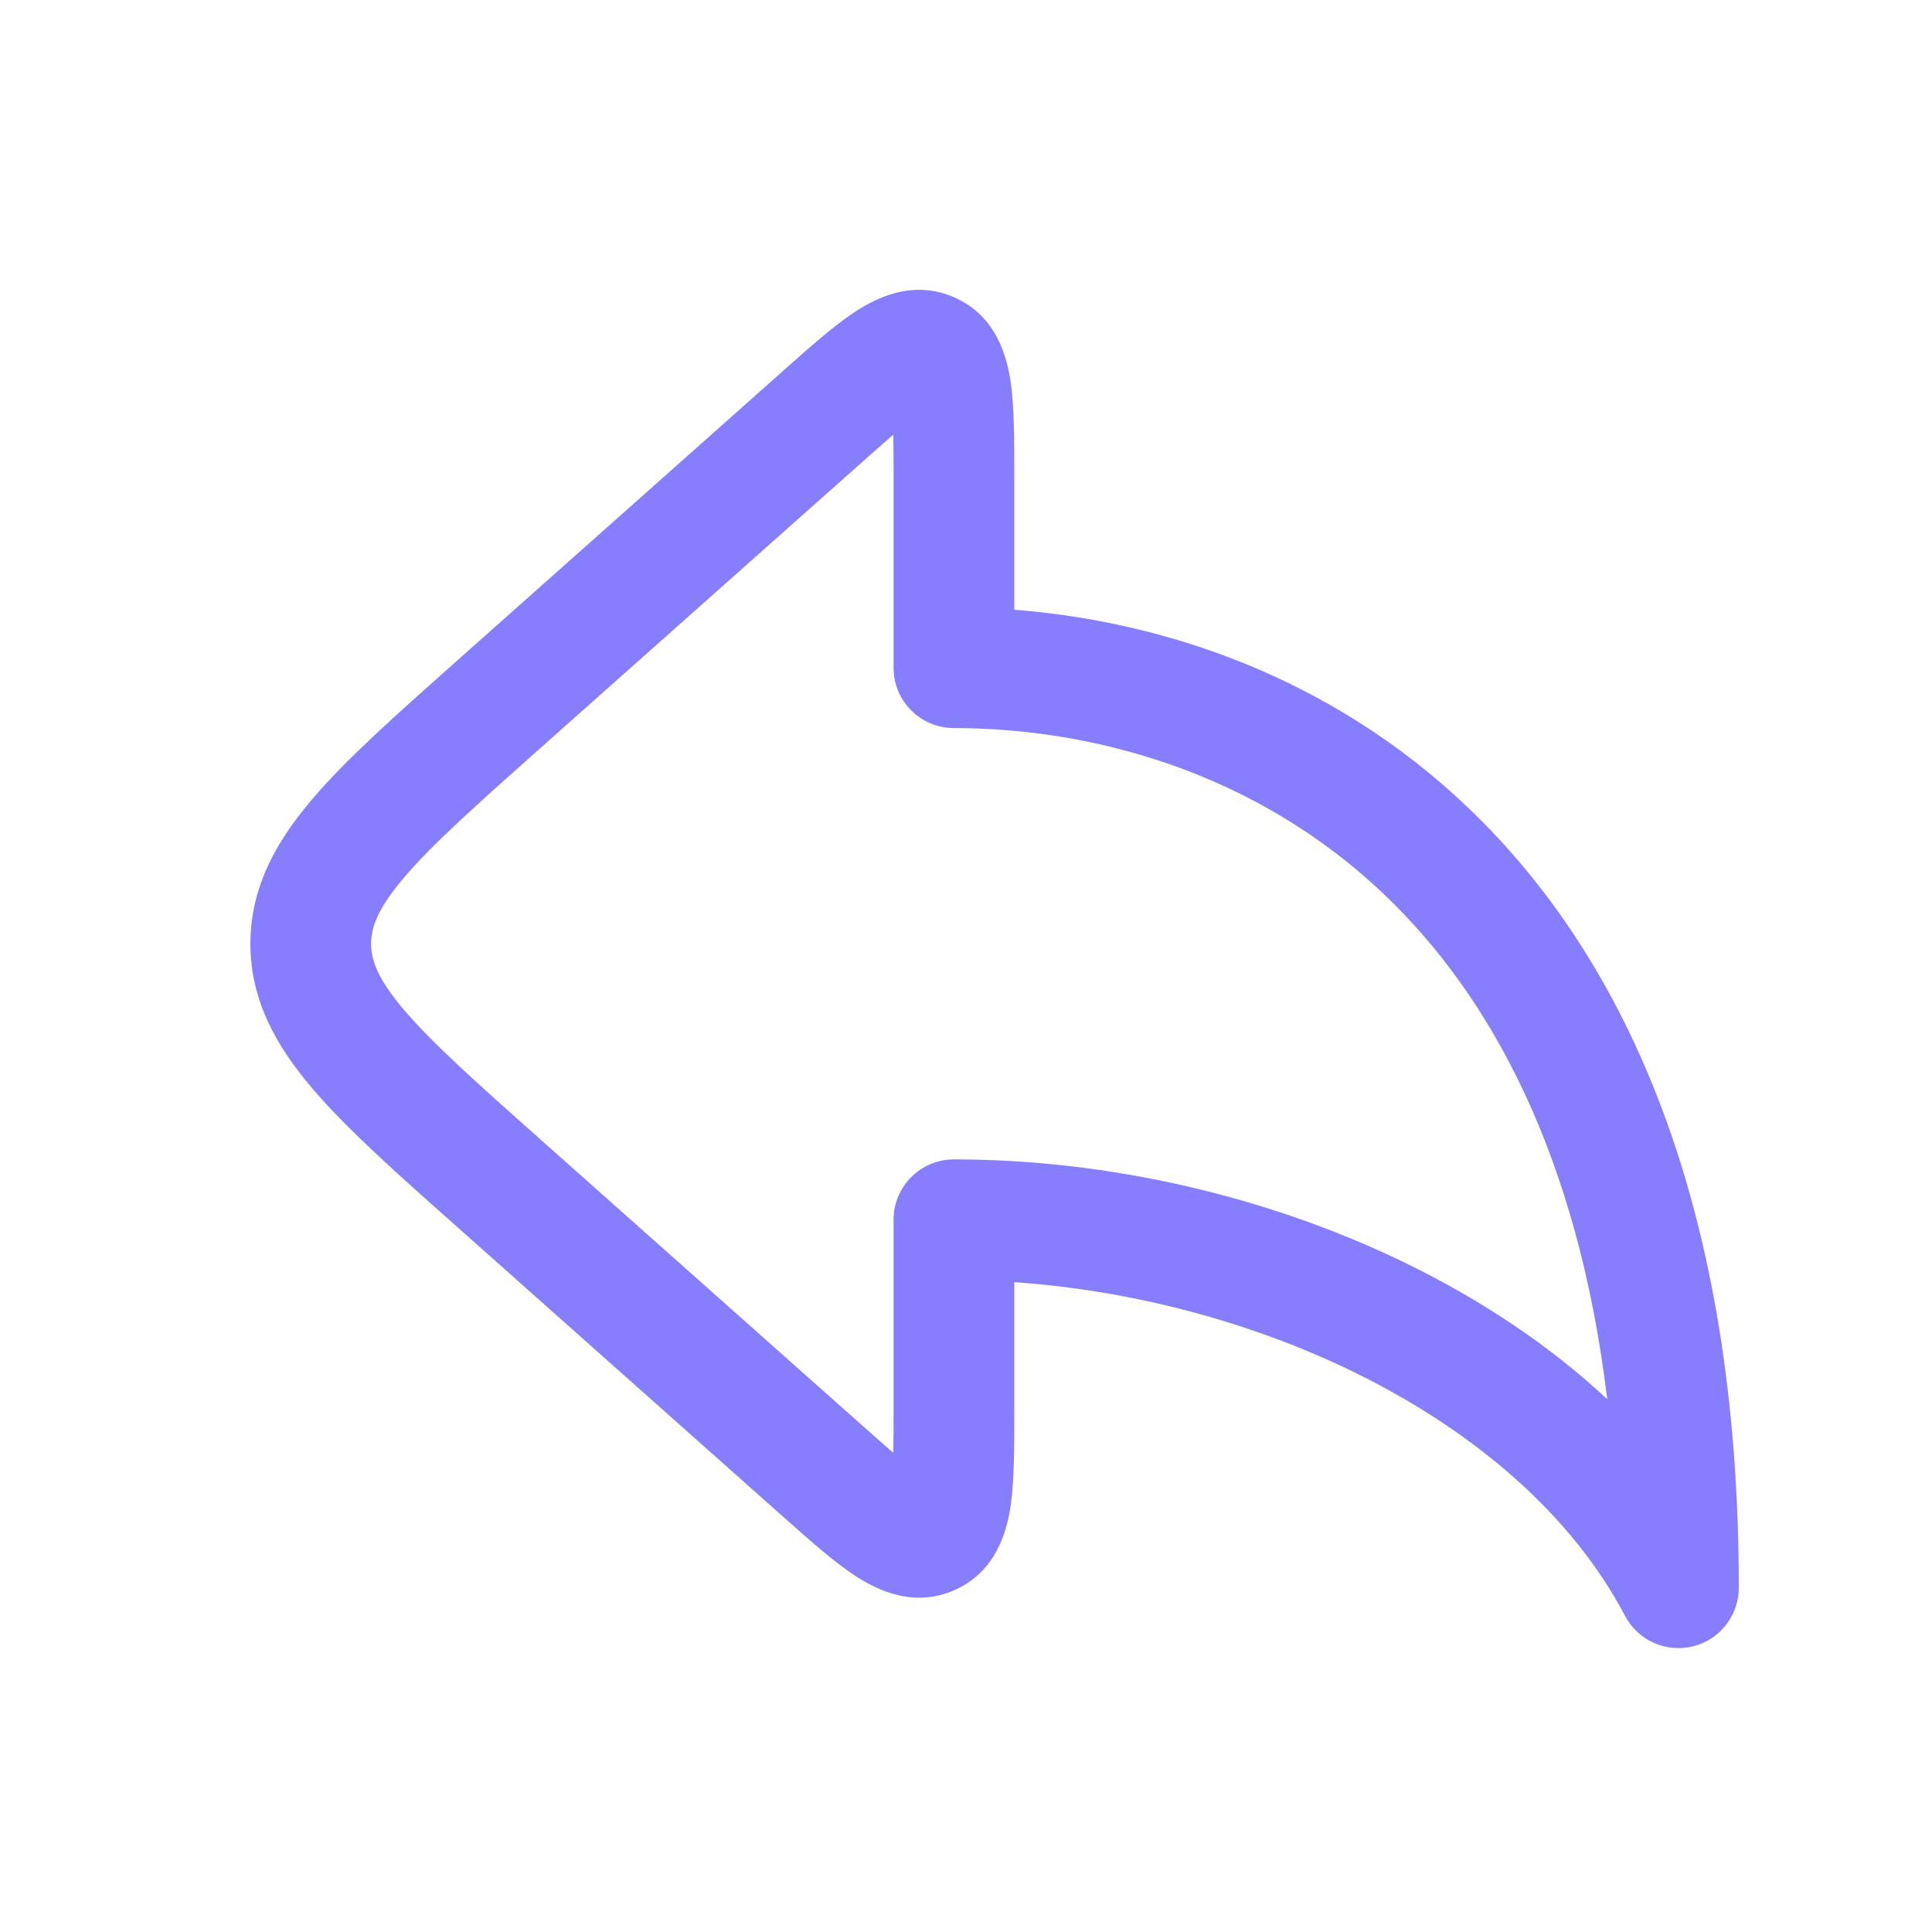
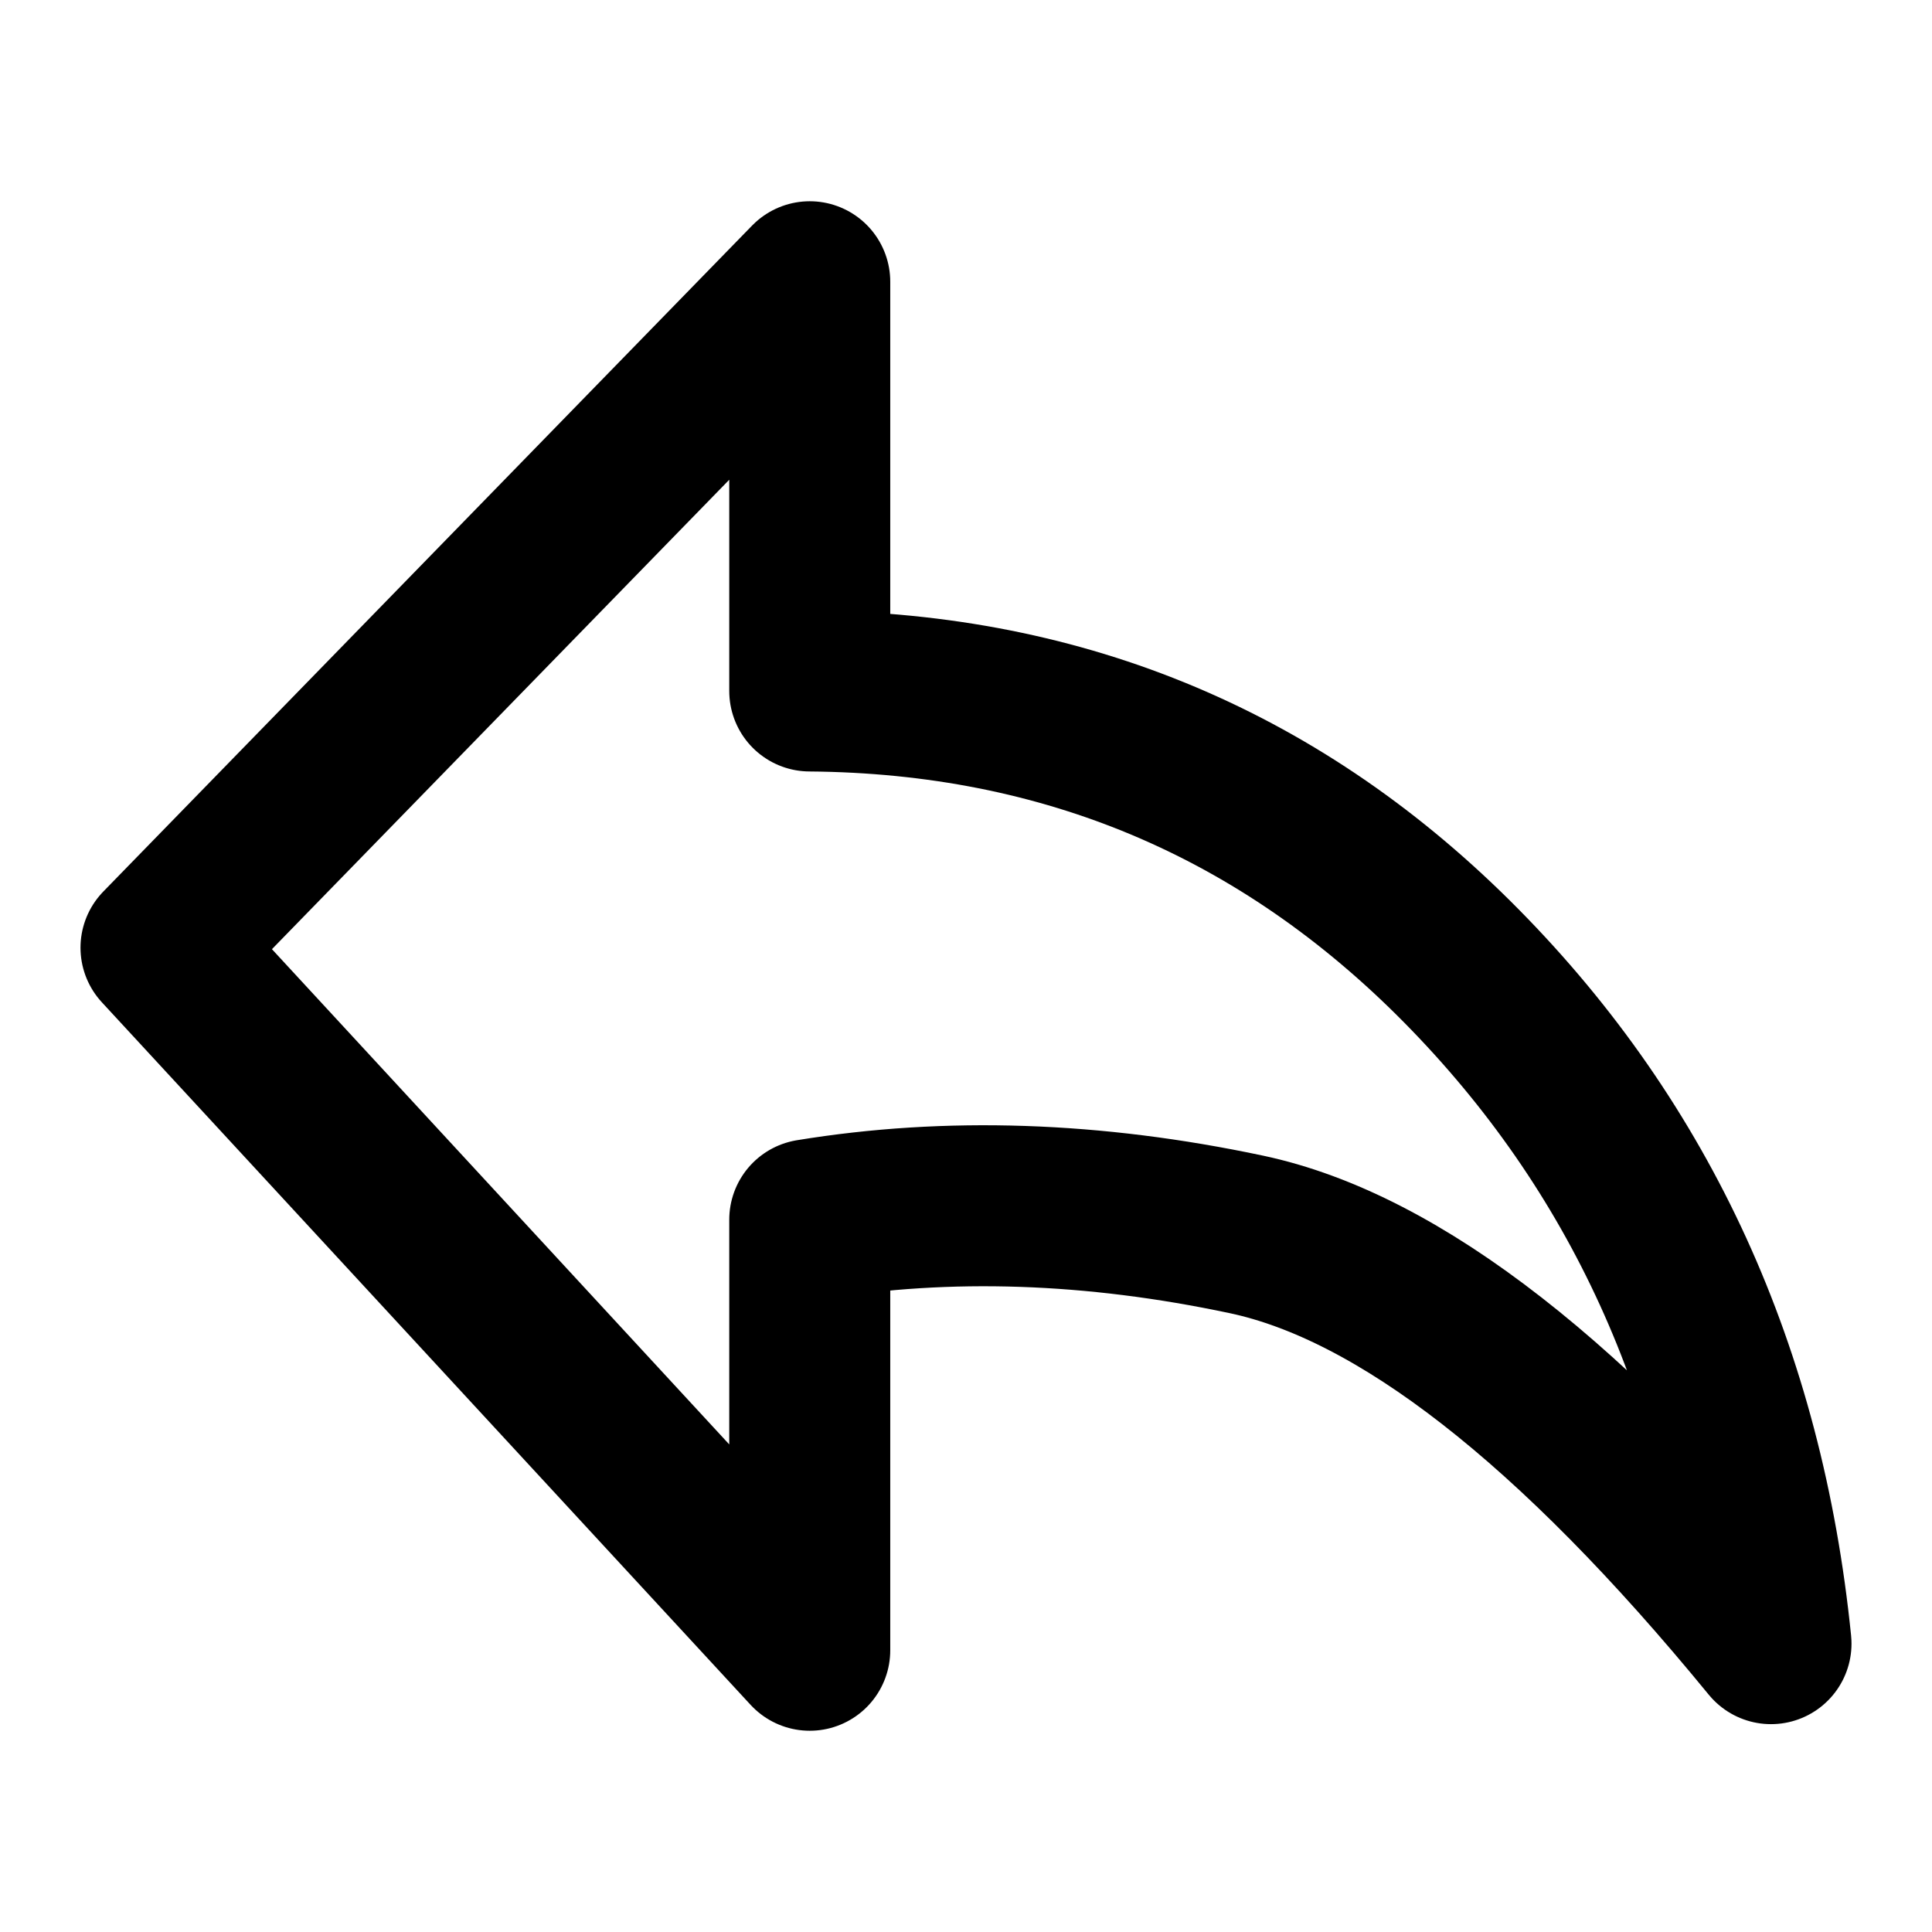
- <svg xmlns="http://www.w3.org/2000/svg" width="20" height="20" viewBox="0 0 20 20" fill="none">
-   <path fill-rule="evenodd" clip-rule="evenodd" d="M8.105 3.84C8.094 3.85 8.084 3.859 8.073 3.869L4.728 6.842C4.104 7.397 3.586 7.856 3.231 8.274C2.858 8.713 2.592 9.185 2.592 9.77C2.592 10.354 2.858 10.826 3.231 11.265C3.586 11.683 4.104 12.143 4.728 12.697L8.073 15.671C8.084 15.68 8.094 15.69 8.105 15.699C8.375 15.94 8.628 16.164 8.846 16.308C9.06 16.449 9.449 16.654 9.885 16.459C10.321 16.263 10.426 15.835 10.463 15.582C10.5 15.323 10.5 14.985 10.5 14.624C10.5 14.609 10.5 14.595 10.5 14.581V13.273C11.71 13.357 12.935 13.678 14.008 14.2C15.268 14.815 16.275 15.686 16.822 16.727C16.955 16.981 17.245 17.112 17.525 17.043C17.804 16.974 18 16.724 18 16.436C18 12.502 16.849 9.94 15.203 8.366C13.768 6.993 12.02 6.43 10.5 6.312V4.959C10.5 4.944 10.5 4.93 10.5 4.916C10.5 4.554 10.5 4.216 10.463 3.958C10.426 3.704 10.321 3.276 9.885 3.081C9.449 2.885 9.06 3.09 8.846 3.231C8.628 3.375 8.375 3.6 8.105 3.84ZM9.247 4.5C9.153 4.581 9.041 4.681 8.903 4.803L5.593 7.745C4.925 8.339 4.475 8.741 4.183 9.084C3.903 9.413 3.842 9.606 3.842 9.77C3.842 9.933 3.903 10.126 4.183 10.455C4.475 10.798 4.925 11.2 5.593 11.794L8.903 14.736C9.041 14.858 9.153 14.958 9.247 15.039C9.25 14.915 9.25 14.764 9.25 14.581V12.627C9.25 12.281 9.53 12.002 9.875 12.002C11.469 12.002 13.125 12.38 14.555 13.077C15.321 13.45 16.034 13.921 16.638 14.484C16.331 11.944 15.423 10.306 14.339 9.269C12.989 7.977 11.283 7.537 9.875 7.537C9.53 7.537 9.25 7.258 9.25 6.912V4.959C9.25 4.775 9.25 4.624 9.247 4.5Z" fill="#877EFF" />
+ <svg xmlns="http://www.w3.org/2000/svg" width="48" height="48" viewBox="0 0 48 48">
+   <path fill="none" stroke="black" stroke-linejoin="round" stroke-width="4" d="M44 40.836c-4.893-5.973-9.238-9.362-13.036-10.168c-3.797-.805-7.412-.927-10.846-.365V41L4 23.545L20.118 7v10.167c6.349.05 11.746 2.328 16.192 6.833c4.445 4.505 7.009 10.117 7.69 16.836Z" clip-rule="evenodd" />
</svg>
